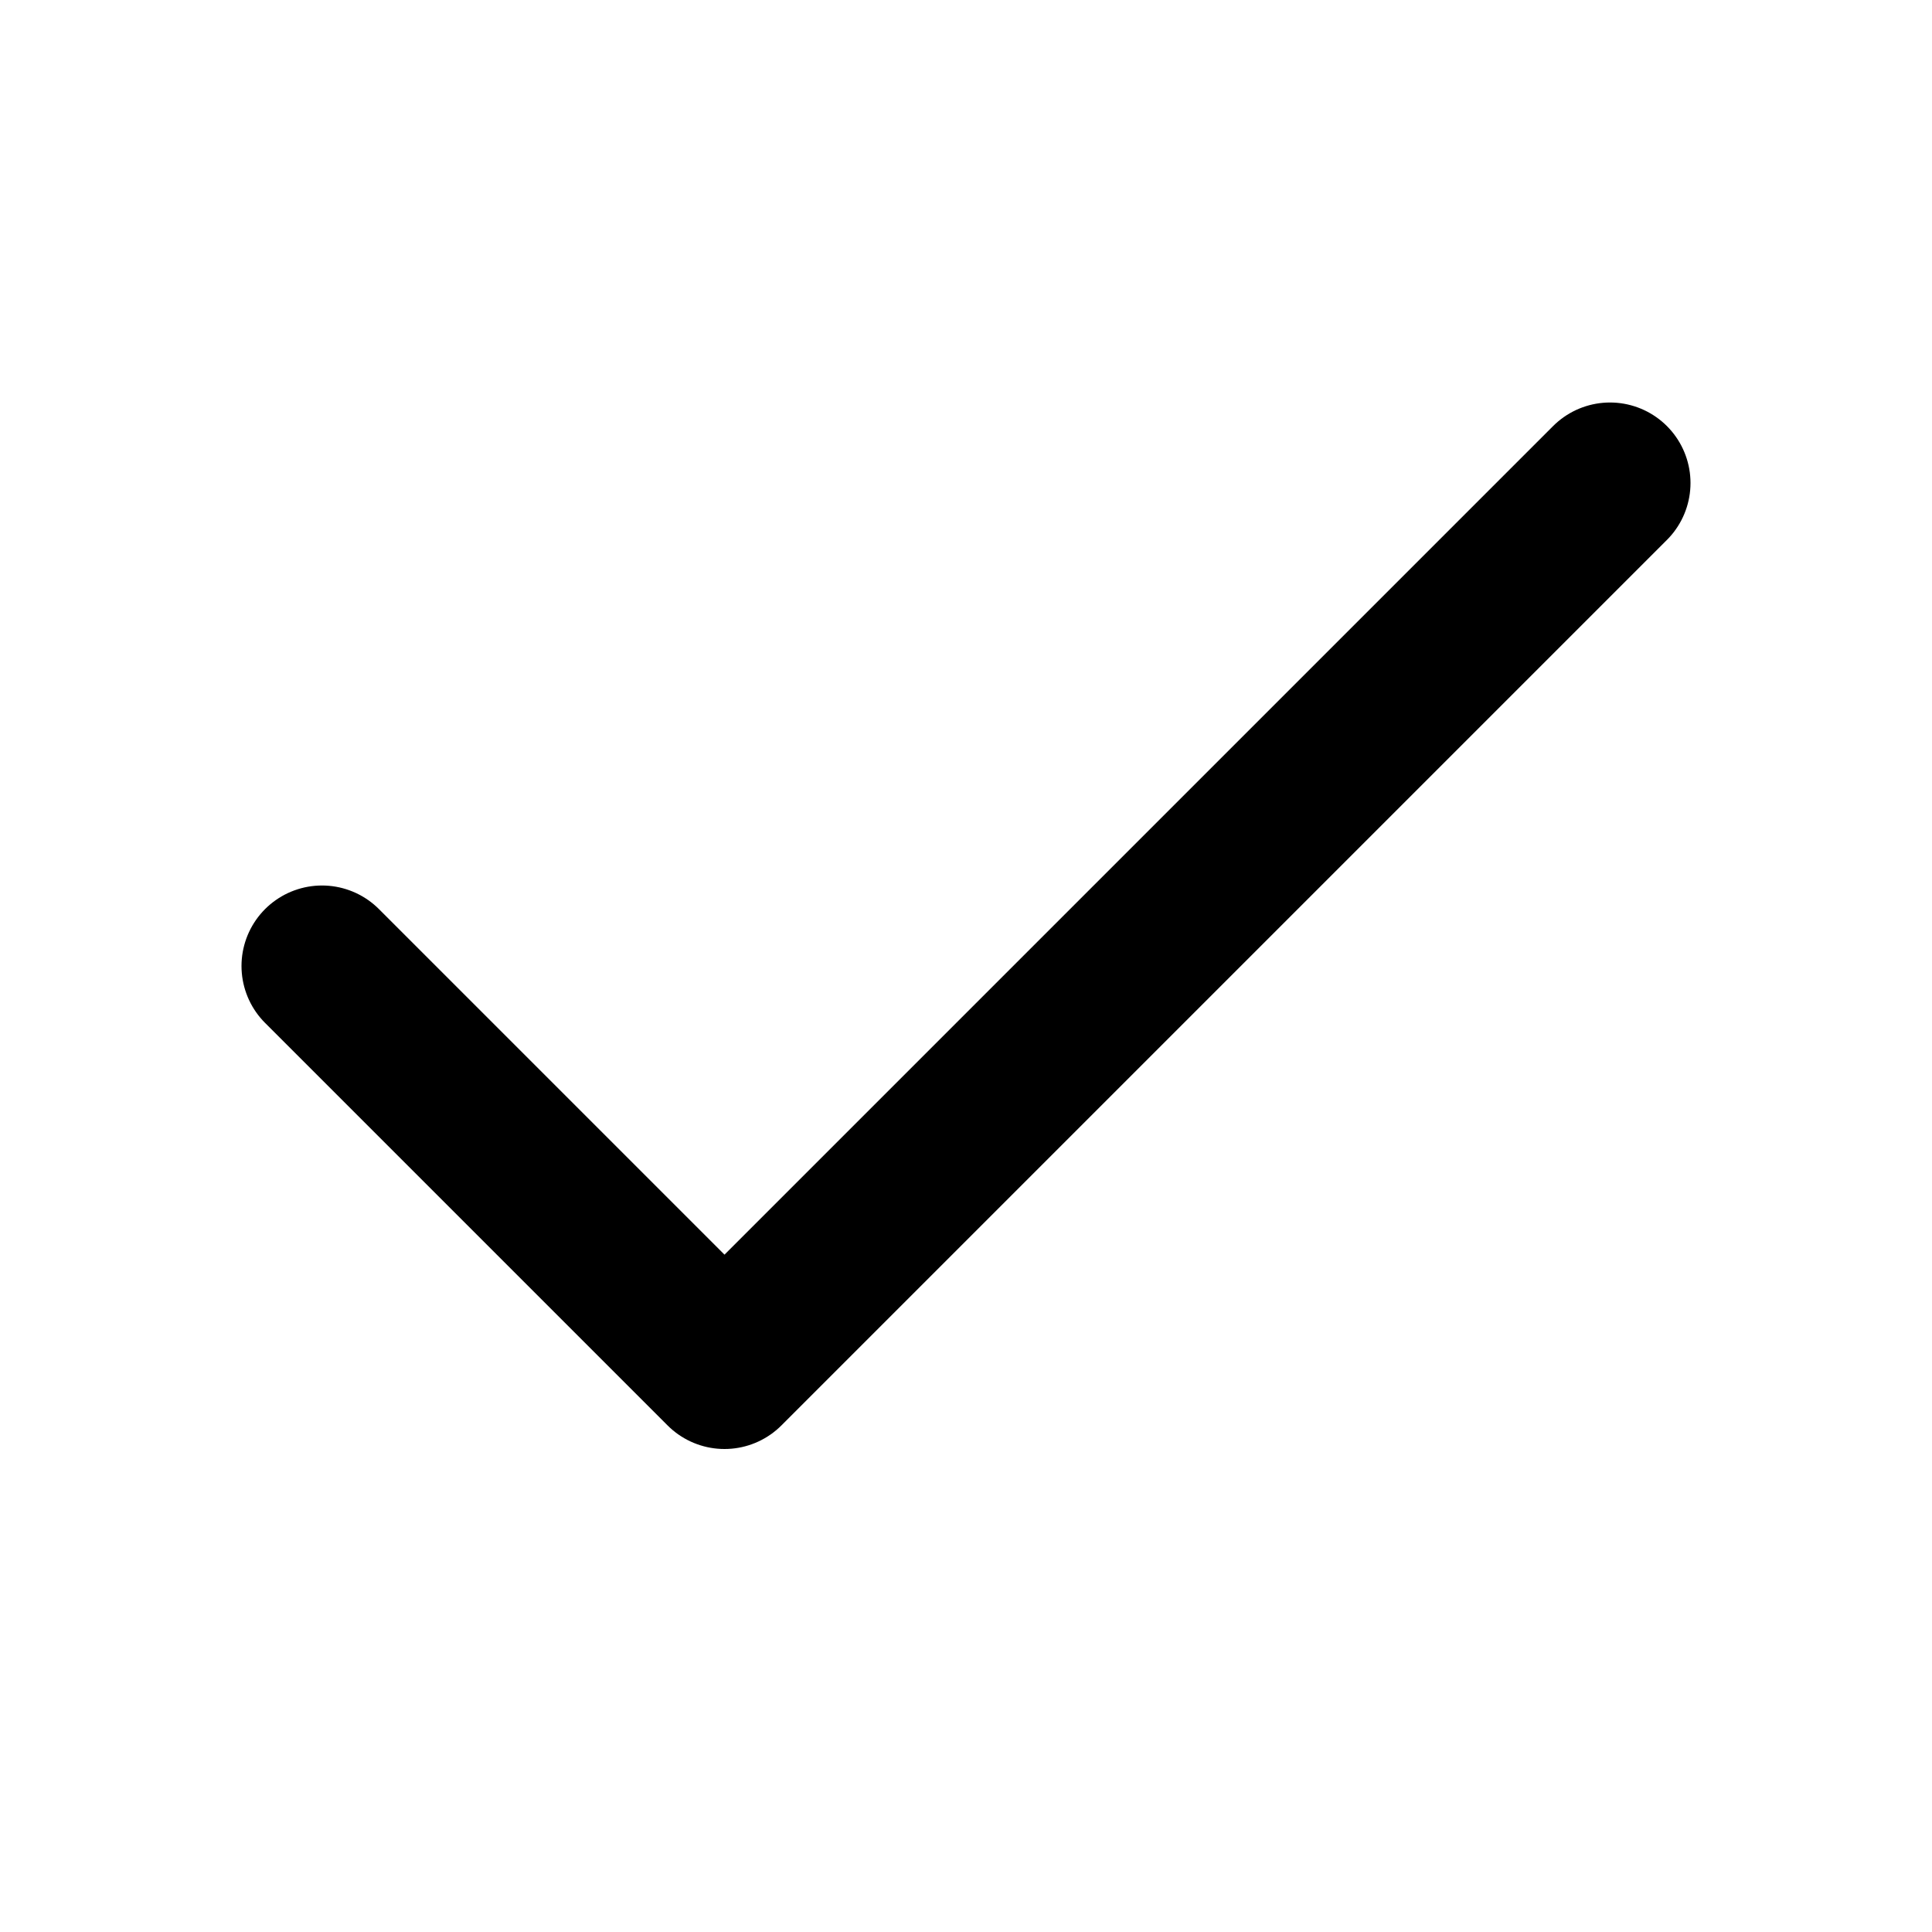
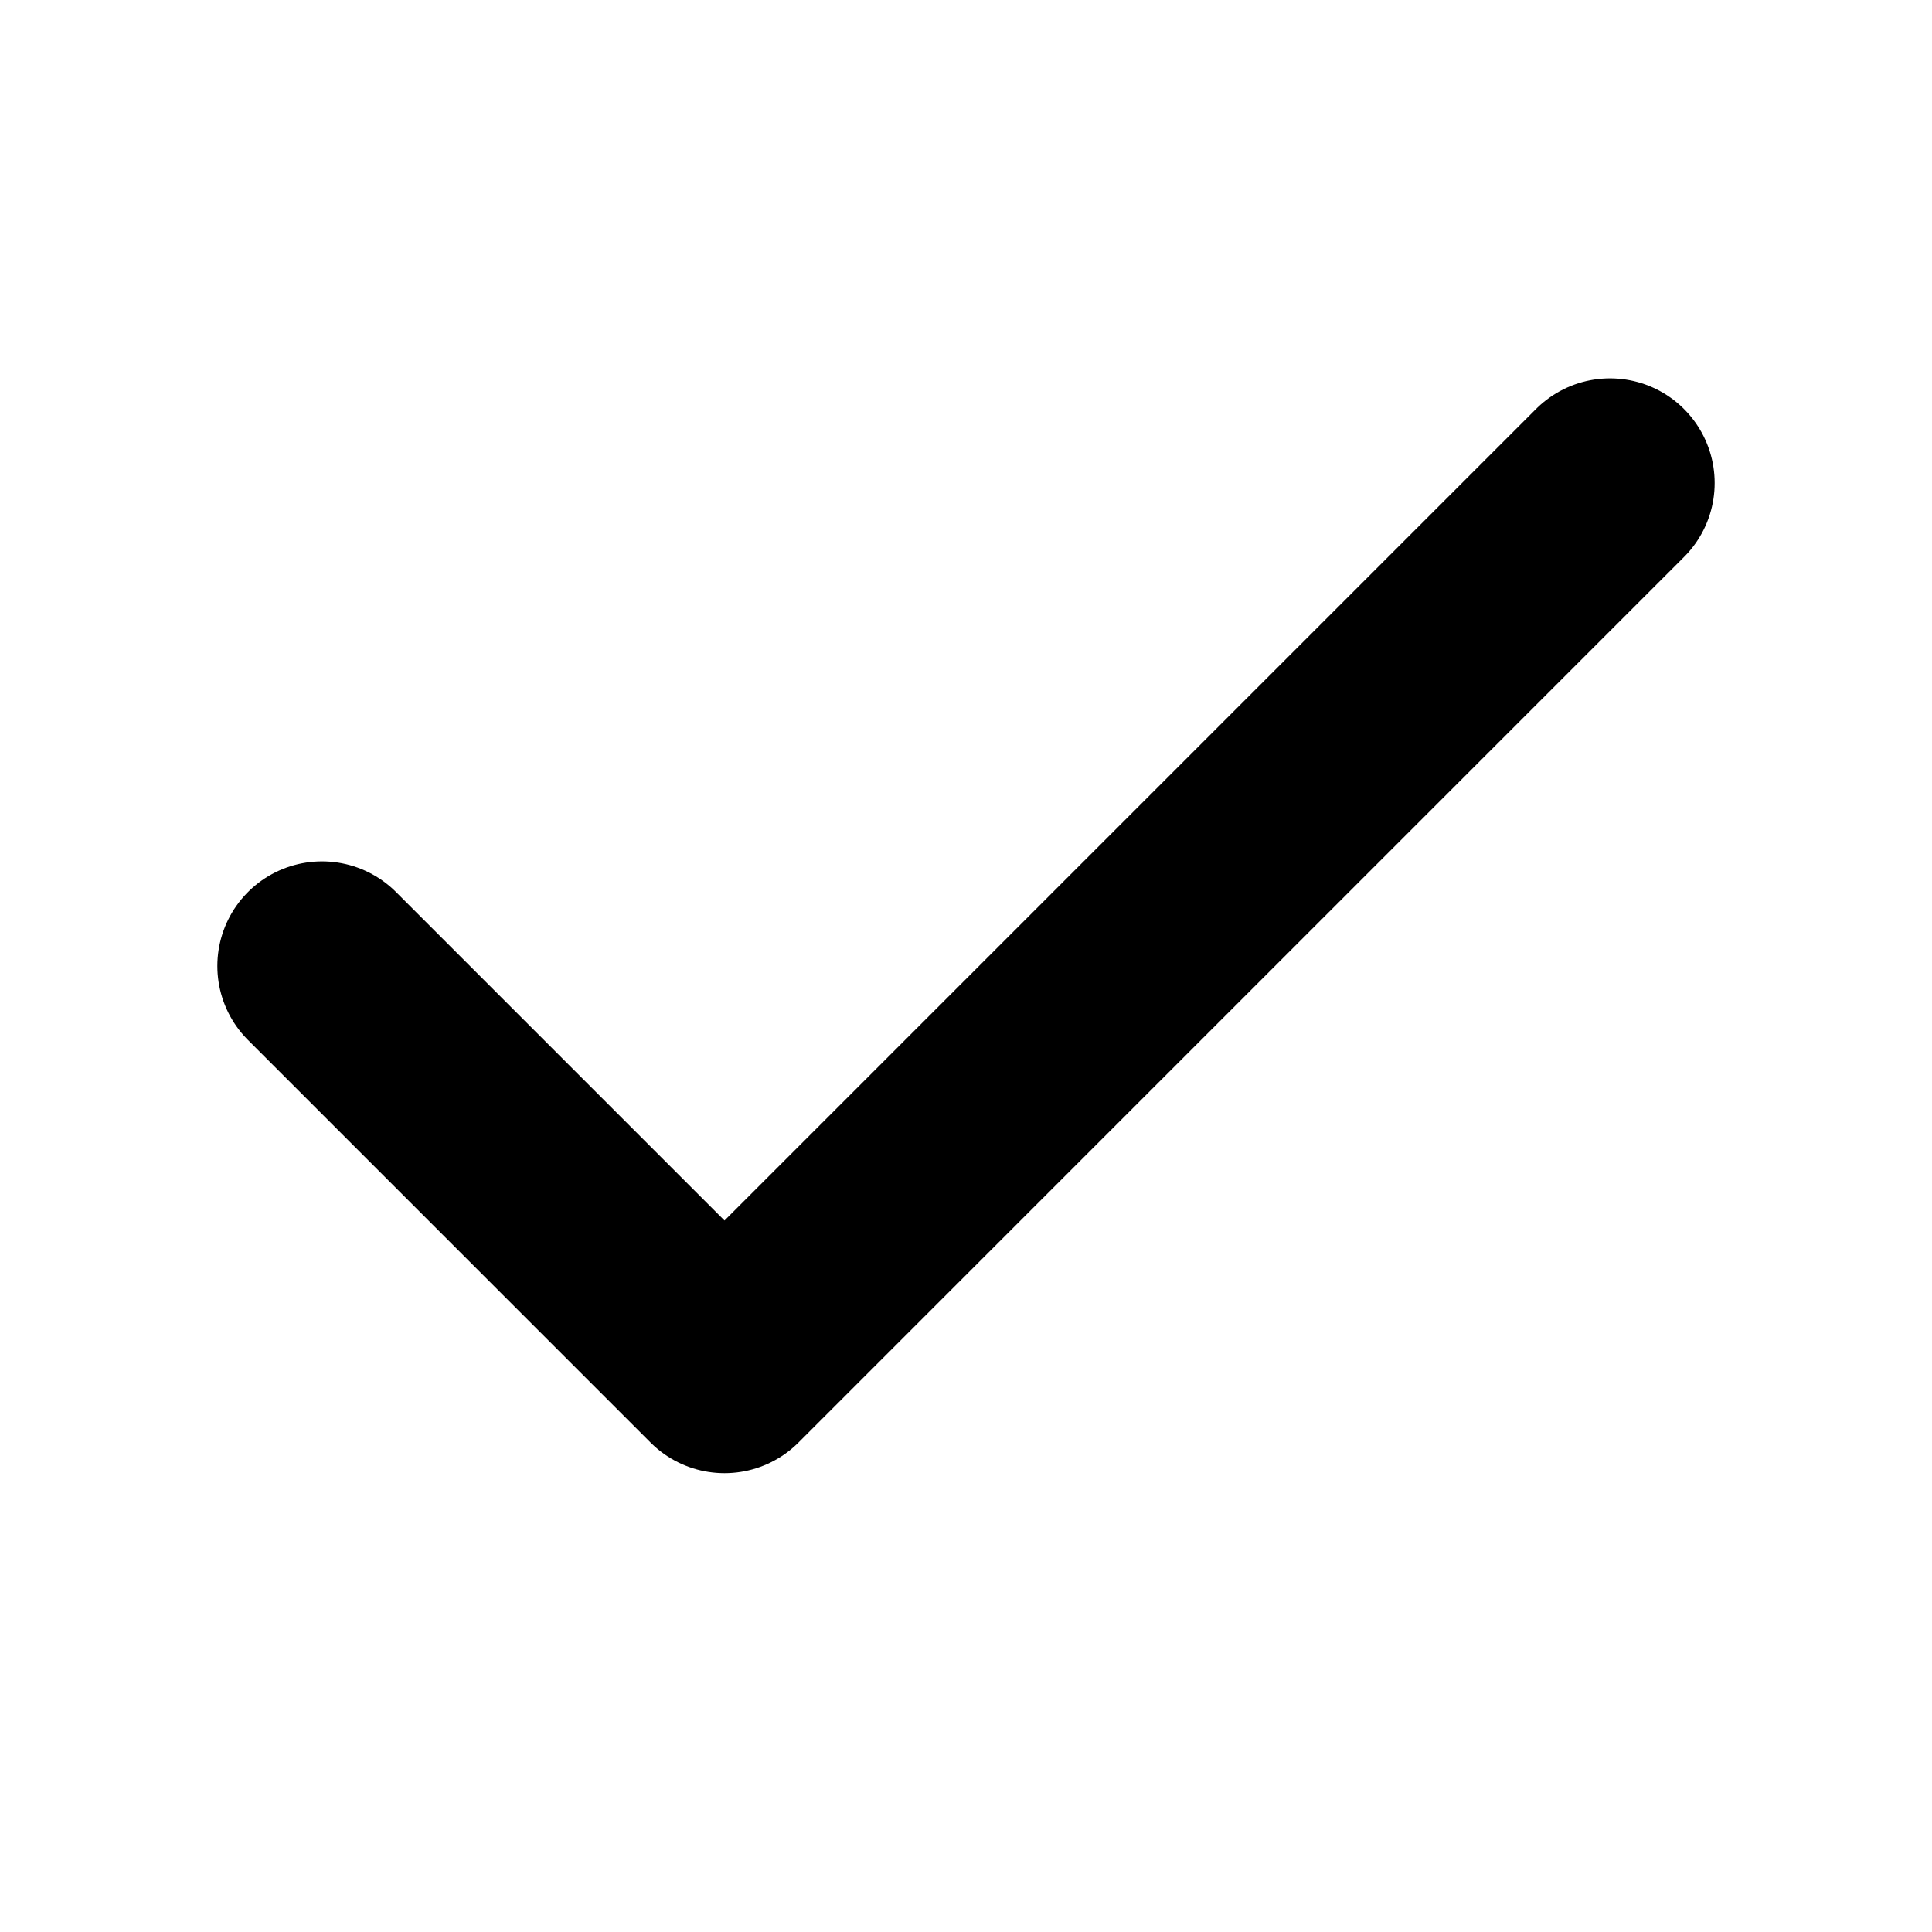
- <svg xmlns="http://www.w3.org/2000/svg" width="24" height="24" viewBox="0 0 24 24" fill="none" stroke="currentColor" stroke-width="2" stroke-linecap="round" stroke-linejoin="round">
+ <svg xmlns="http://www.w3.org/2000/svg" width="24" height="24" viewBox="0 0 24 24" fill="none" stroke="currentColor" stroke-width="2.6" stroke-linecap="round" stroke-linejoin="round">
  <path d="M20 6 9 17l-5-5" />
</svg>
